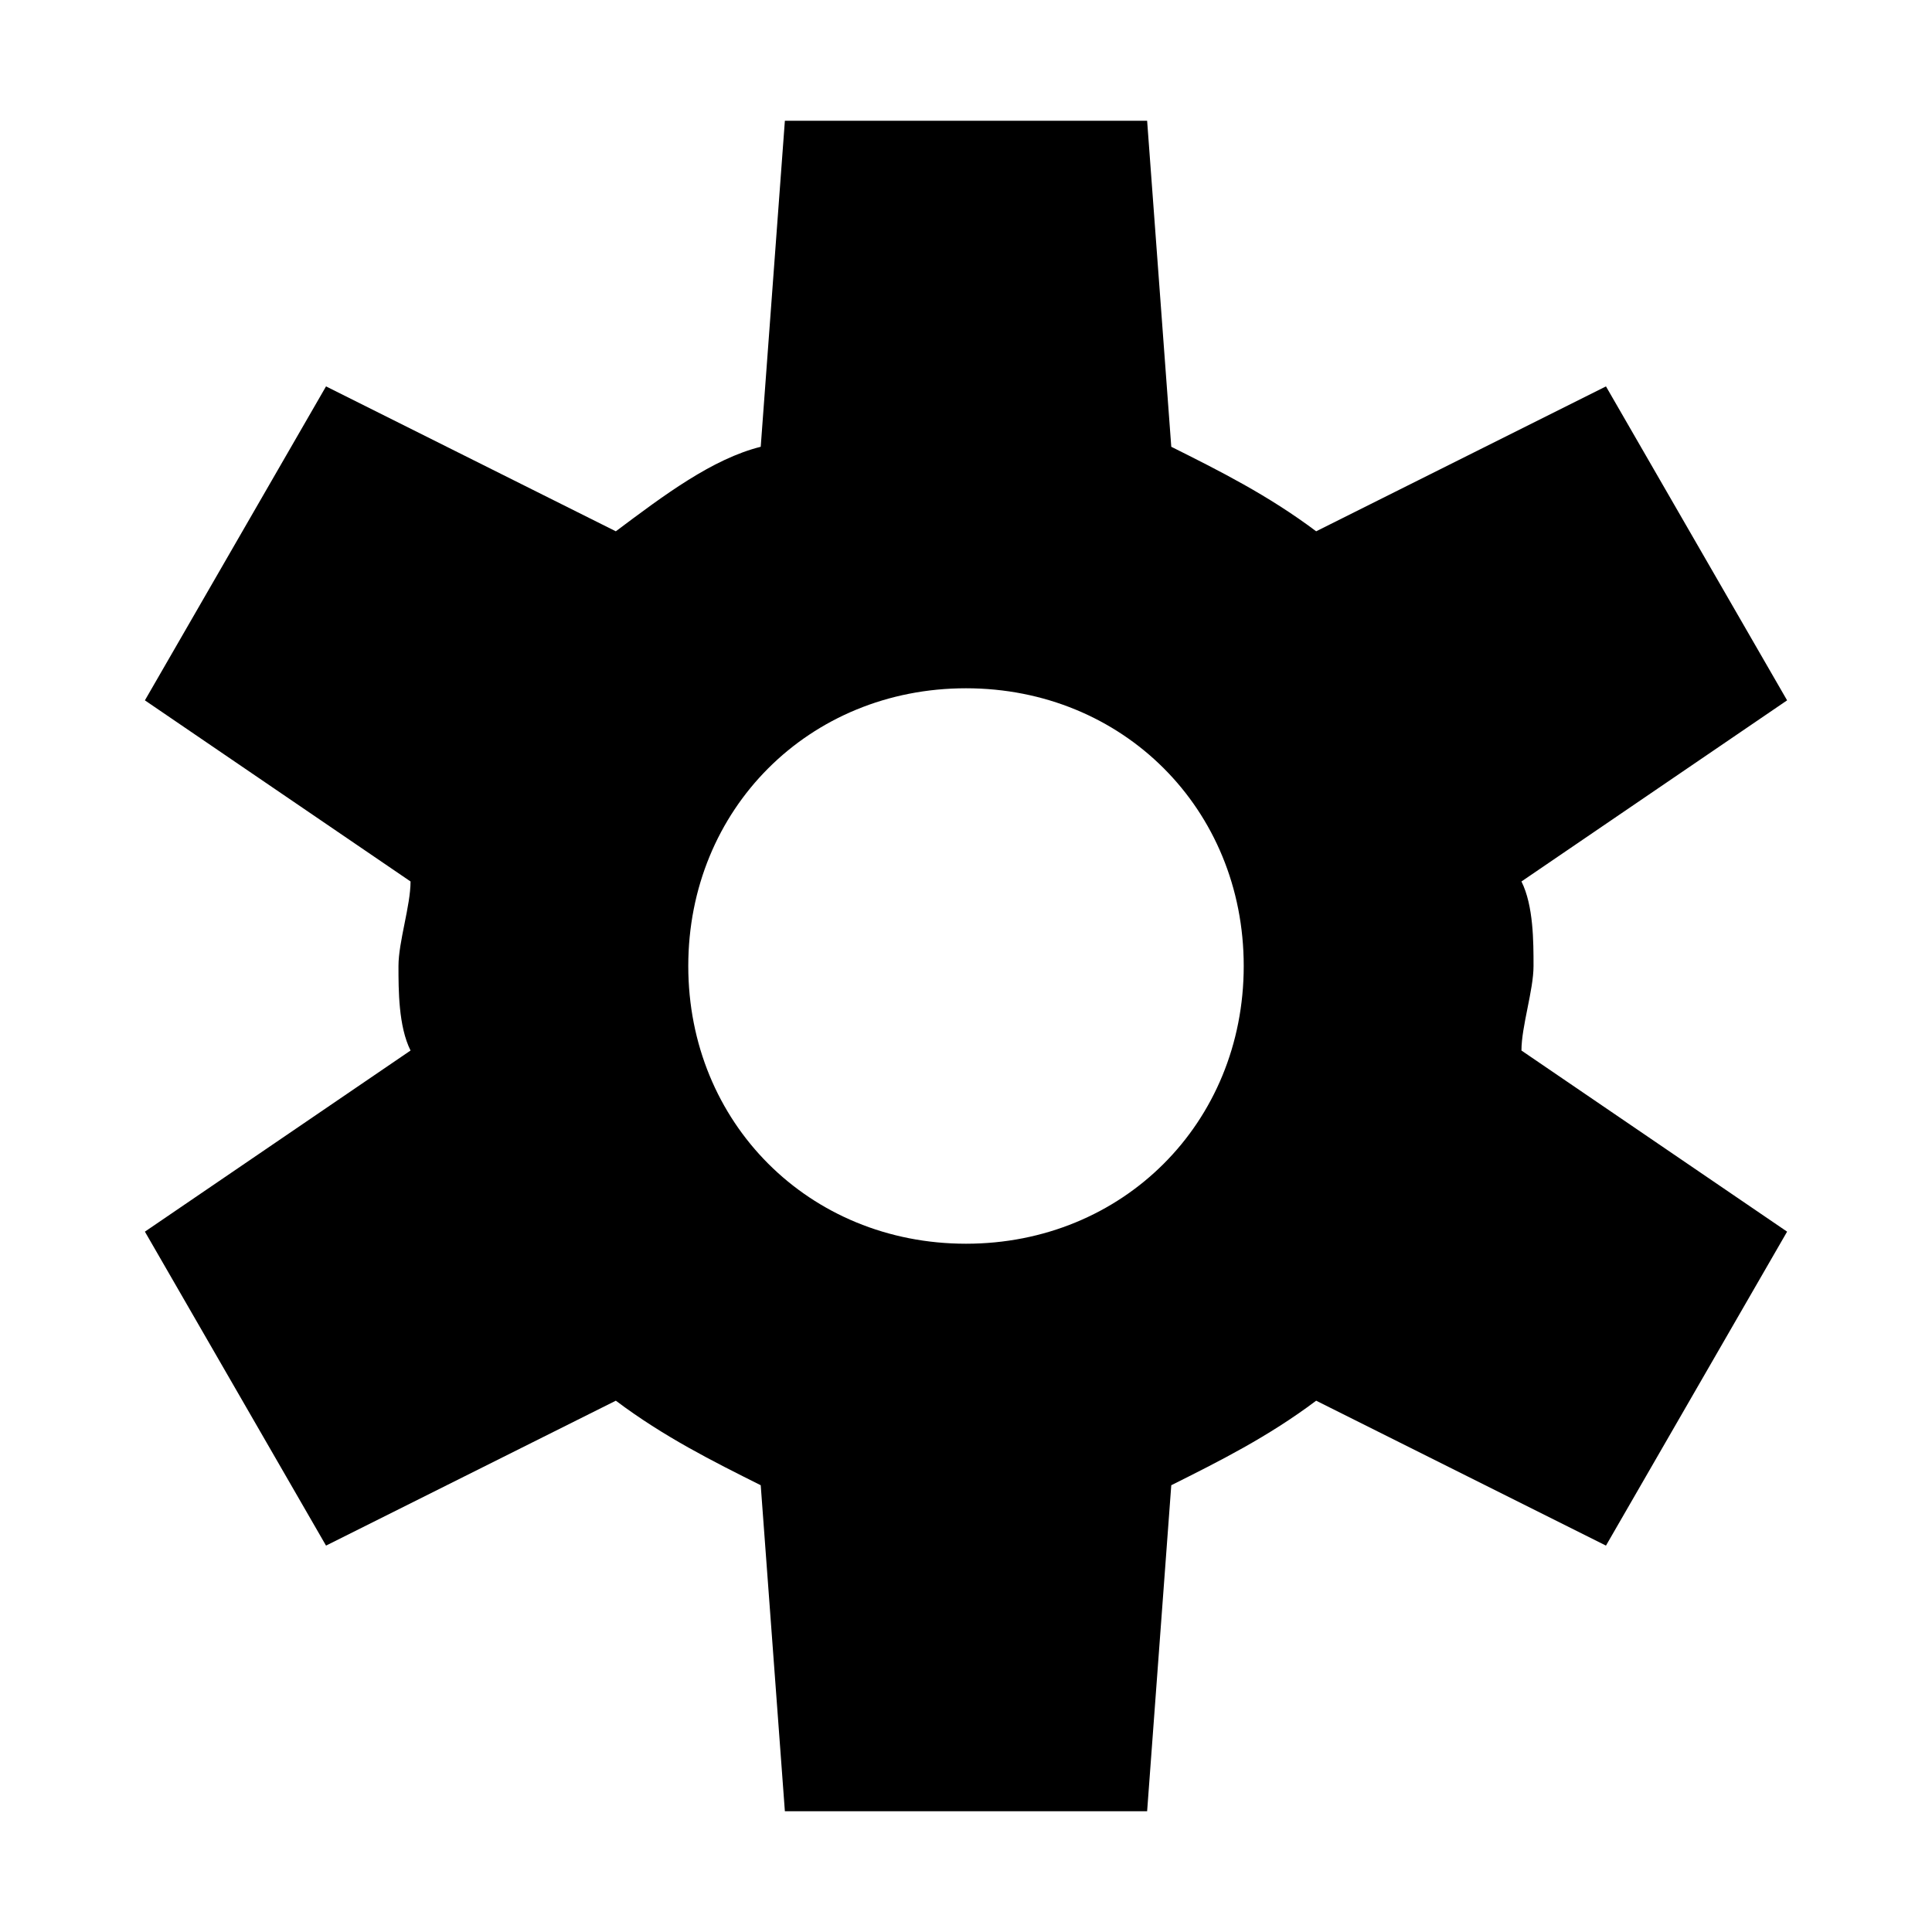
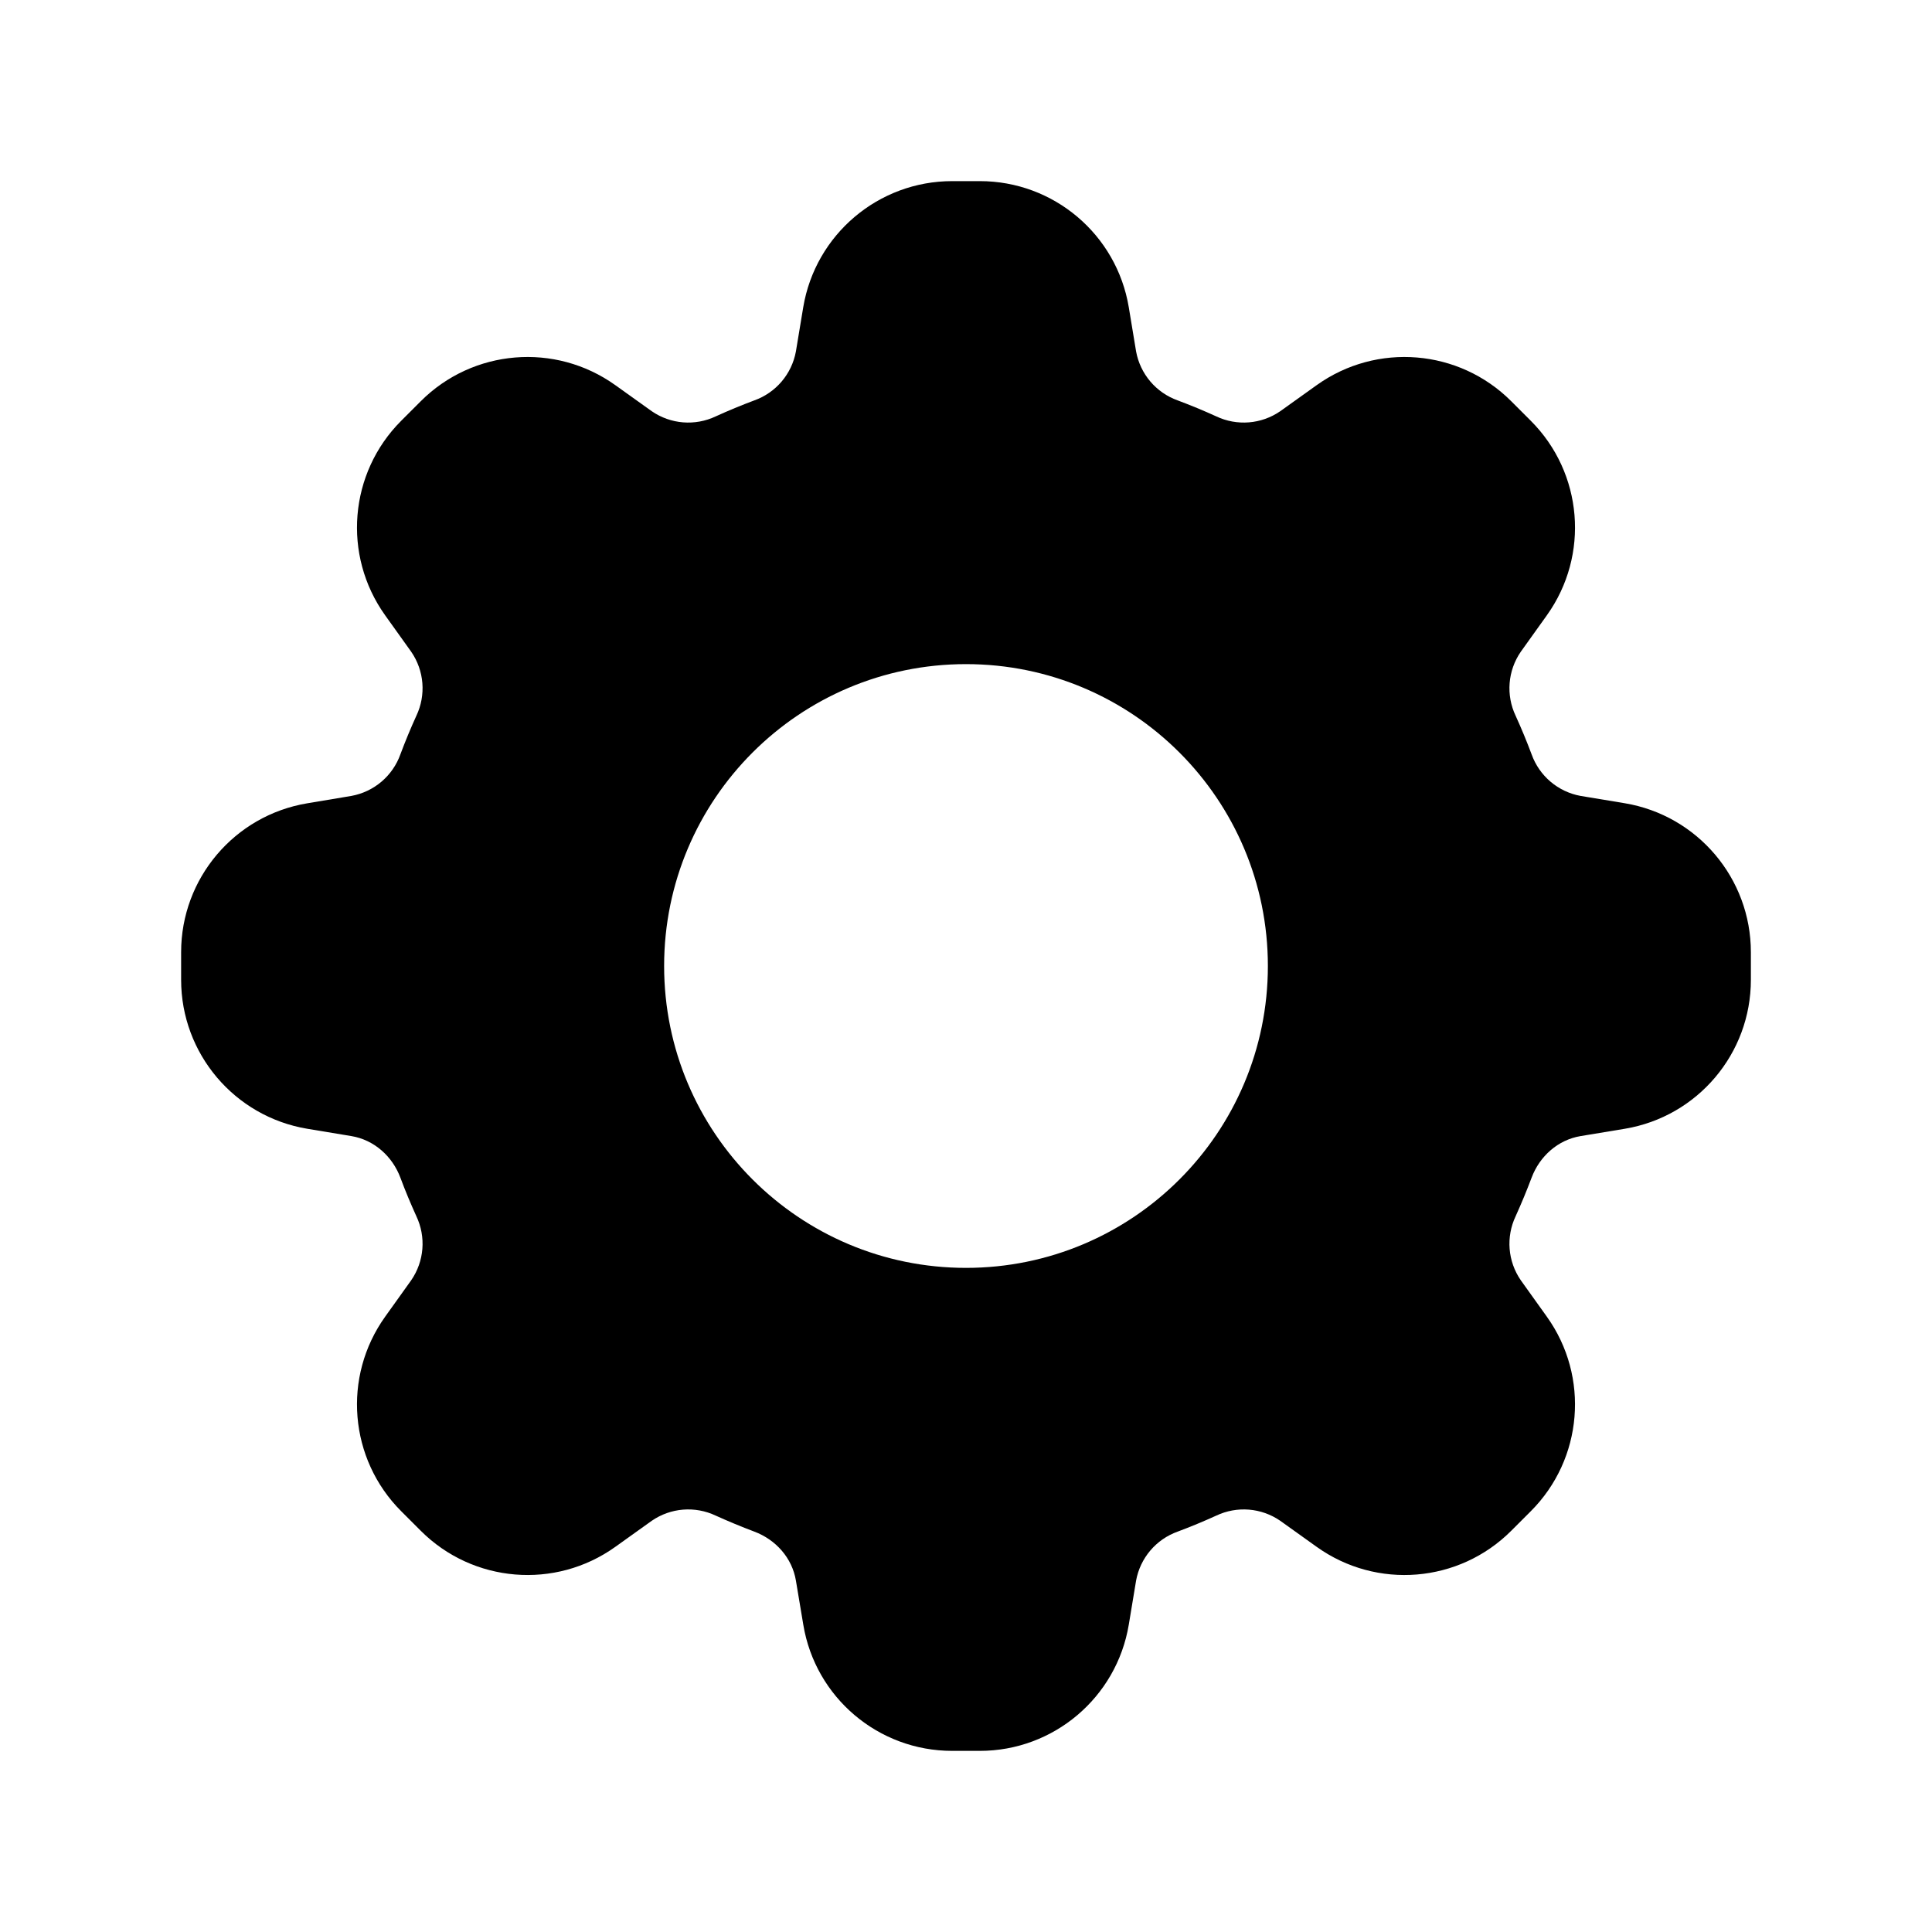
- <svg xmlns="http://www.w3.org/2000/svg" id="⚙" version="1.1" viewBox="0 0 512 512">
-   <path d="M425.6 409.6l48-83.2-70.4-48c0-6.4 3.2-16 3.2-22.4s0-16-3.2-22.4l70.4-48-48-83.2-76.8 38.4c-12.8-9.6-25.6-16-38.4-22.4l-6.4-86.4h-96l-6.4 86.4c-12.8 3.2-25.6 12.8-38.4 22.4l-76.8-38.4-48 83.2 70.4 48c0 6.4-3.2 16-3.2 22.4s0 16 3.2 22.4l-70.4 48 48 83.2 76.8-38.4c12.8 9.6 25.6 16 38.4 22.4l6.4 86.4h96l6.4-86.4c12.8-6.4 25.6-12.8 38.4-22.4l76.8 38.4zM256 329.6c-41.6 0-73.6-32-73.6-73.6s32-73.6 73.6-73.6c41.6 0 73.6 32 73.6 73.6s-32 73.6-73.6 73.6z" />
+ <svg xmlns="http://www.w3.org/2000/svg" id="⚙" viewBox="0 0 24 24">
+   <path fill-rule="evenodd" d="M11.828 2.25c-.916 0-1.699.663-1.85 1.567l-.091.549a.798.798 0 0 1-.517.608 7.45 7.45 0 0 0-.478.198.798.798 0 0 1-.796-.064l-.453-.324a1.875 1.875 0 0 0-2.416.2l-.243.243a1.875 1.875 0 0 0-.2 2.416l.324.453a.798.798 0 0 1 .064.796 7.448 7.448 0 0 0-.198.478.798.798 0 0 1-.608.517l-.55.092a1.875 1.875 0 0 0-1.566 1.849v.344c0 .916.663 1.699 1.567 1.85l.549.091c.281.047.508.25.608.517.06.162.127.321.198.478a.798.798 0 0 1-.064.796l-.324.453a1.875 1.875 0 0 0 .2 2.416l.243.243c.648.648 1.67.733 2.416.2l.453-.324a.798.798 0 0 1 .796-.064c.157.071.316.137.478.198.267.1.47.327.517.608l.092.55c.15.903.932 1.566 1.849 1.566h.344c.916 0 1.699-.663 1.85-1.567l.091-.549a.798.798 0 0 1 .517-.608 7.52 7.52 0 0 0 .478-.198.798.798 0 0 1 .796.064l.453.324a1.875 1.875 0 0 0 2.416-.2l.243-.243c.648-.648.733-1.67.2-2.416l-.324-.453a.798.798 0 0 1-.064-.796c.071-.157.137-.316.198-.478.1-.267.327-.47.608-.517l.55-.091a1.875 1.875 0 0 0 1.566-1.85v-.344c0-.916-.663-1.699-1.567-1.85l-.549-.091a.798.798 0 0 1-.608-.517 7.507 7.507 0 0 0-.198-.478.798.798 0 0 1 .064-.796l.324-.453a1.875 1.875 0 0 0-.2-2.416l-.243-.243a1.875 1.875 0 0 0-2.416-.2l-.453.324a.798.798 0 0 1-.796.064 7.462 7.462 0 0 0-.478-.198.798.798 0 0 1-.517-.608l-.091-.55a1.875 1.875 0 0 0-1.85-1.566h-.344ZM12 15.75a3.75 3.75 0 1 0 0-7.5 3.75 3.75 0 0 0 0 7.5Z" clip-rule="evenodd" />
</svg>
